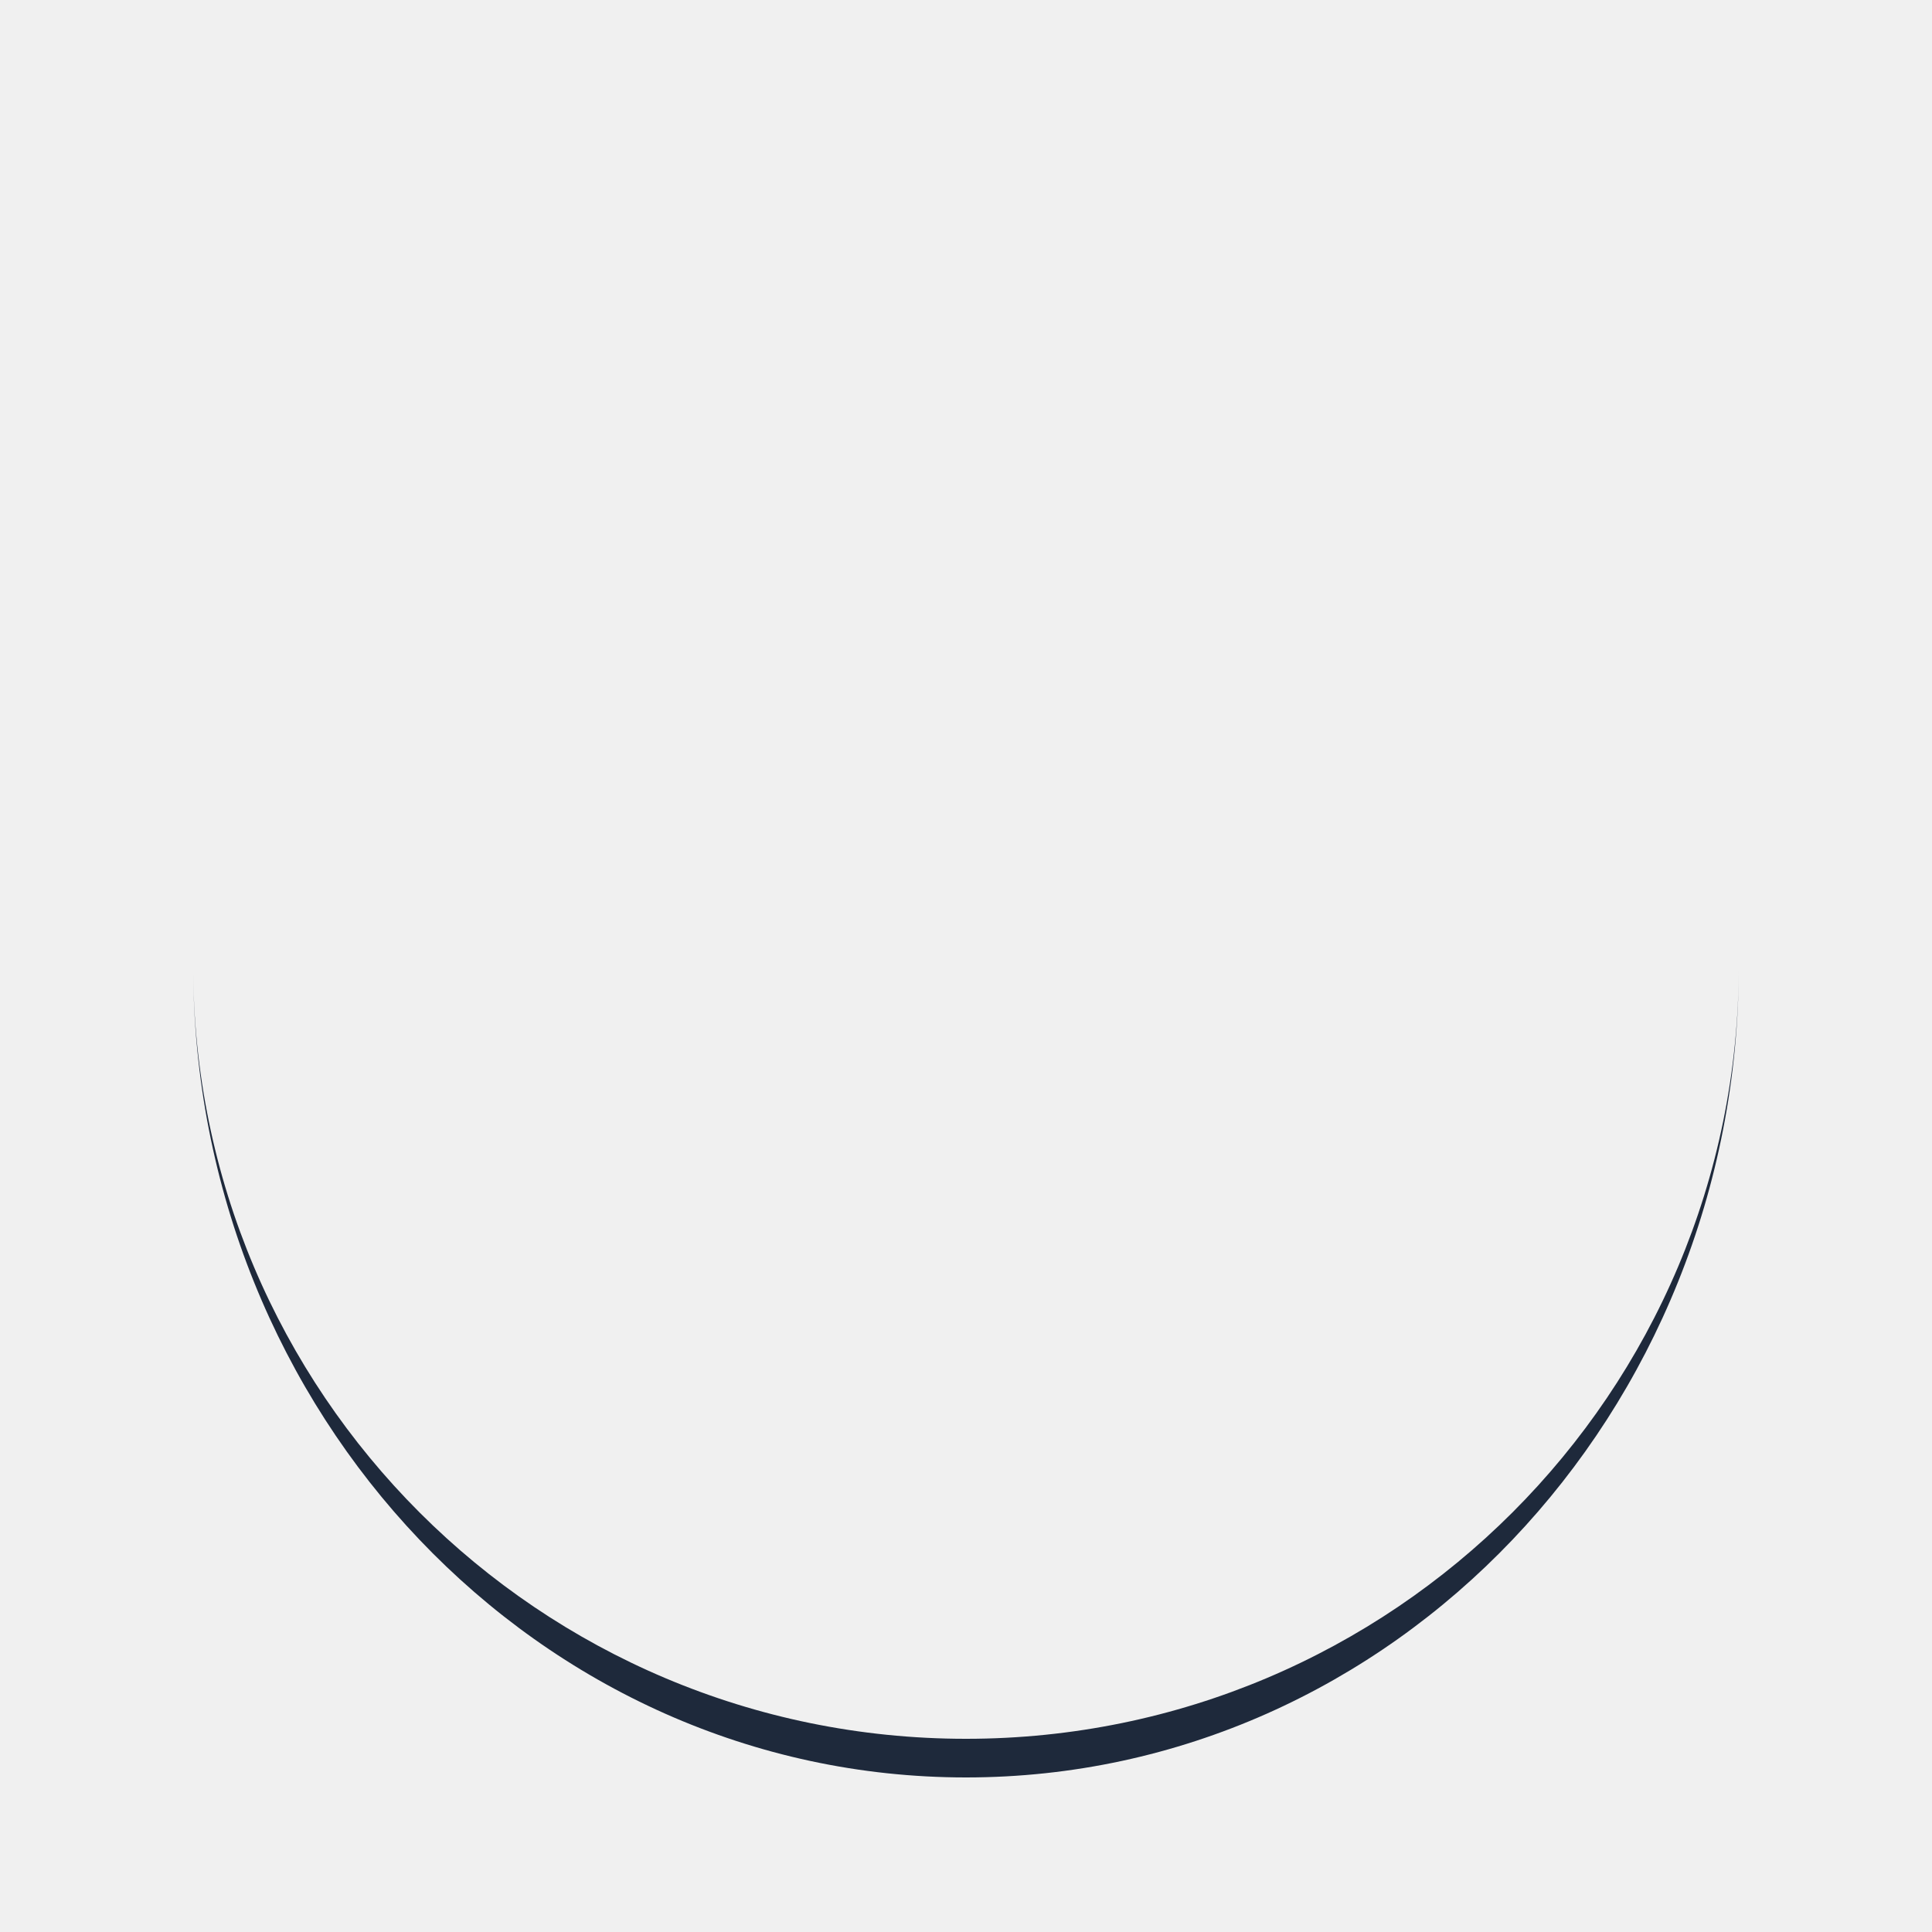
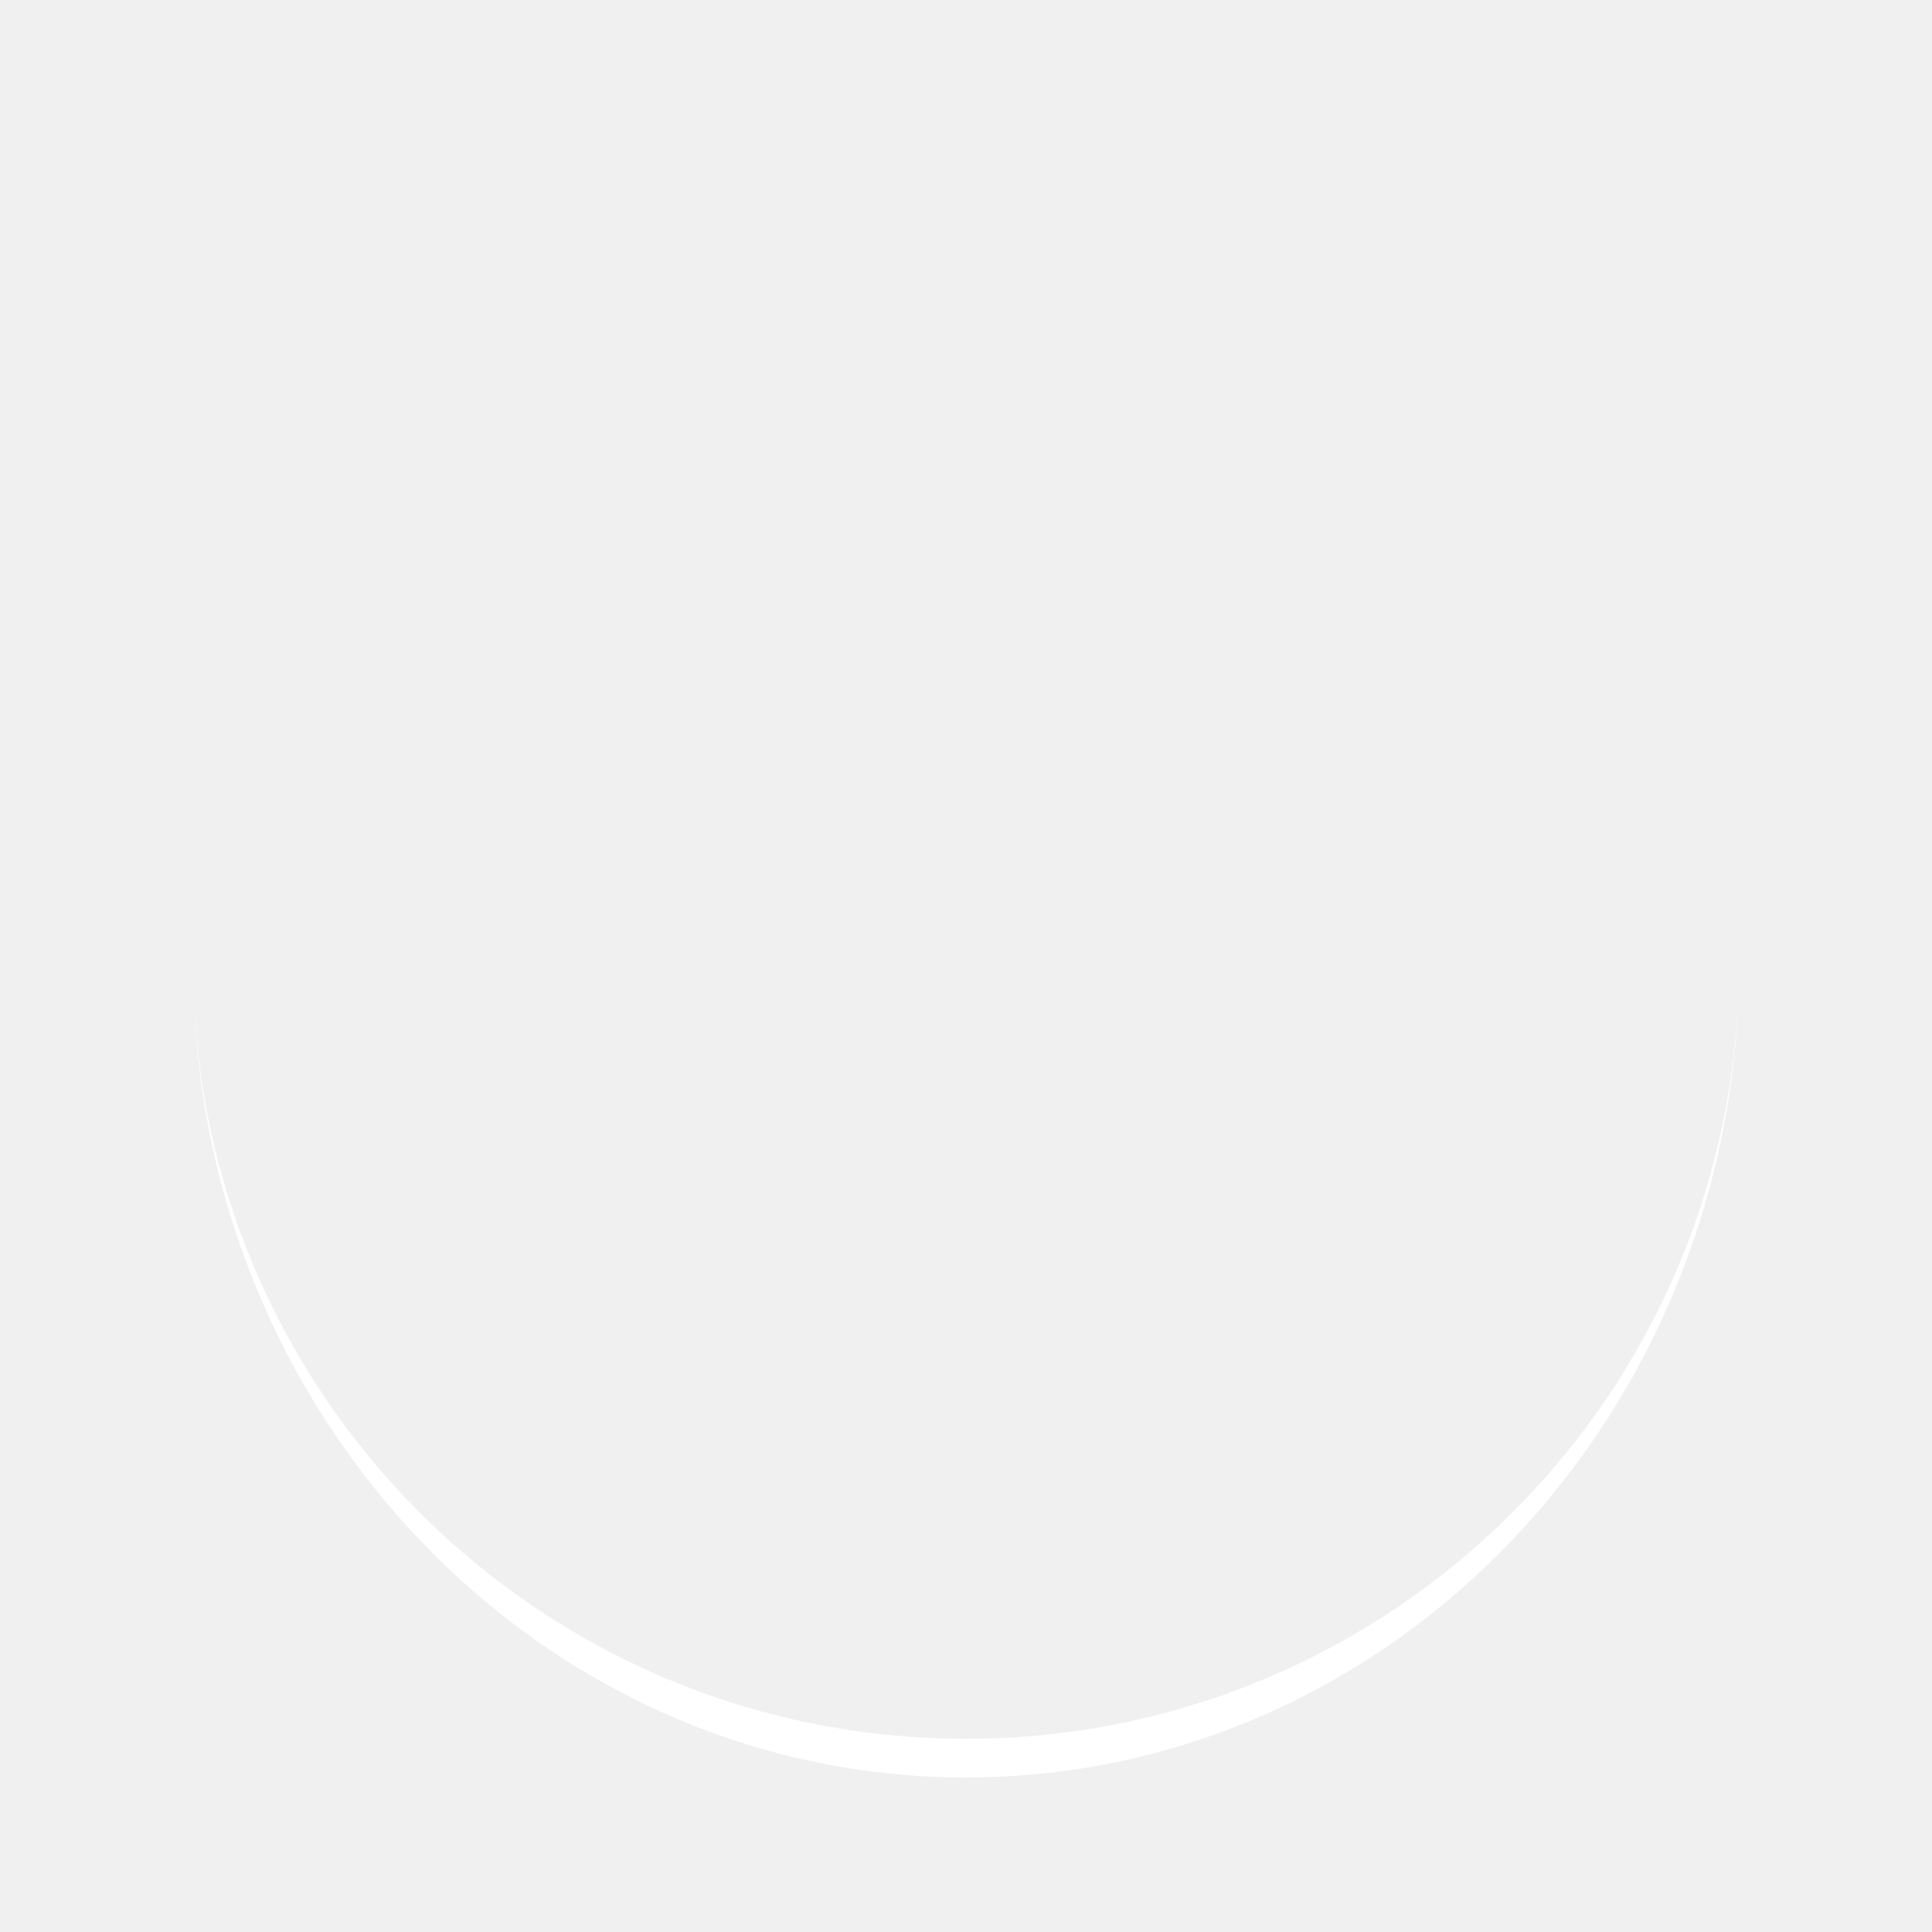
- <svg xmlns="http://www.w3.org/2000/svg" style="margin: auto; background: rgb(255, 255, 255); display: block; shape-rendering: auto;" width="200px" height="200px" viewBox="0 0 100 100" preserveAspectRatio="xMidYMid">
-   <path d="M10 50A40 40 0 0 0 90 50A40 42 0 0 1 10 50" fill="#1e293b" stroke="none">
+ <svg xmlns="http://www.w3.org/2000/svg" style="margin: auto; background: rgba(0,0,0,0); display: block; shape-rendering: auto;" width="200px" height="200px" viewBox="0 0 100 100" preserveAspectRatio="xMidYMid">
+   <path d="M10 50A40 40 0 0 0 90 50A40 42 0 0 1 10 50" fill="#ffffff" stroke="none">
    <animateTransform attributeName="transform" type="rotate" dur="1s" repeatCount="indefinite" keyTimes="0;1" values="0 50 51;360 50 51" />
  </path>
</svg>
